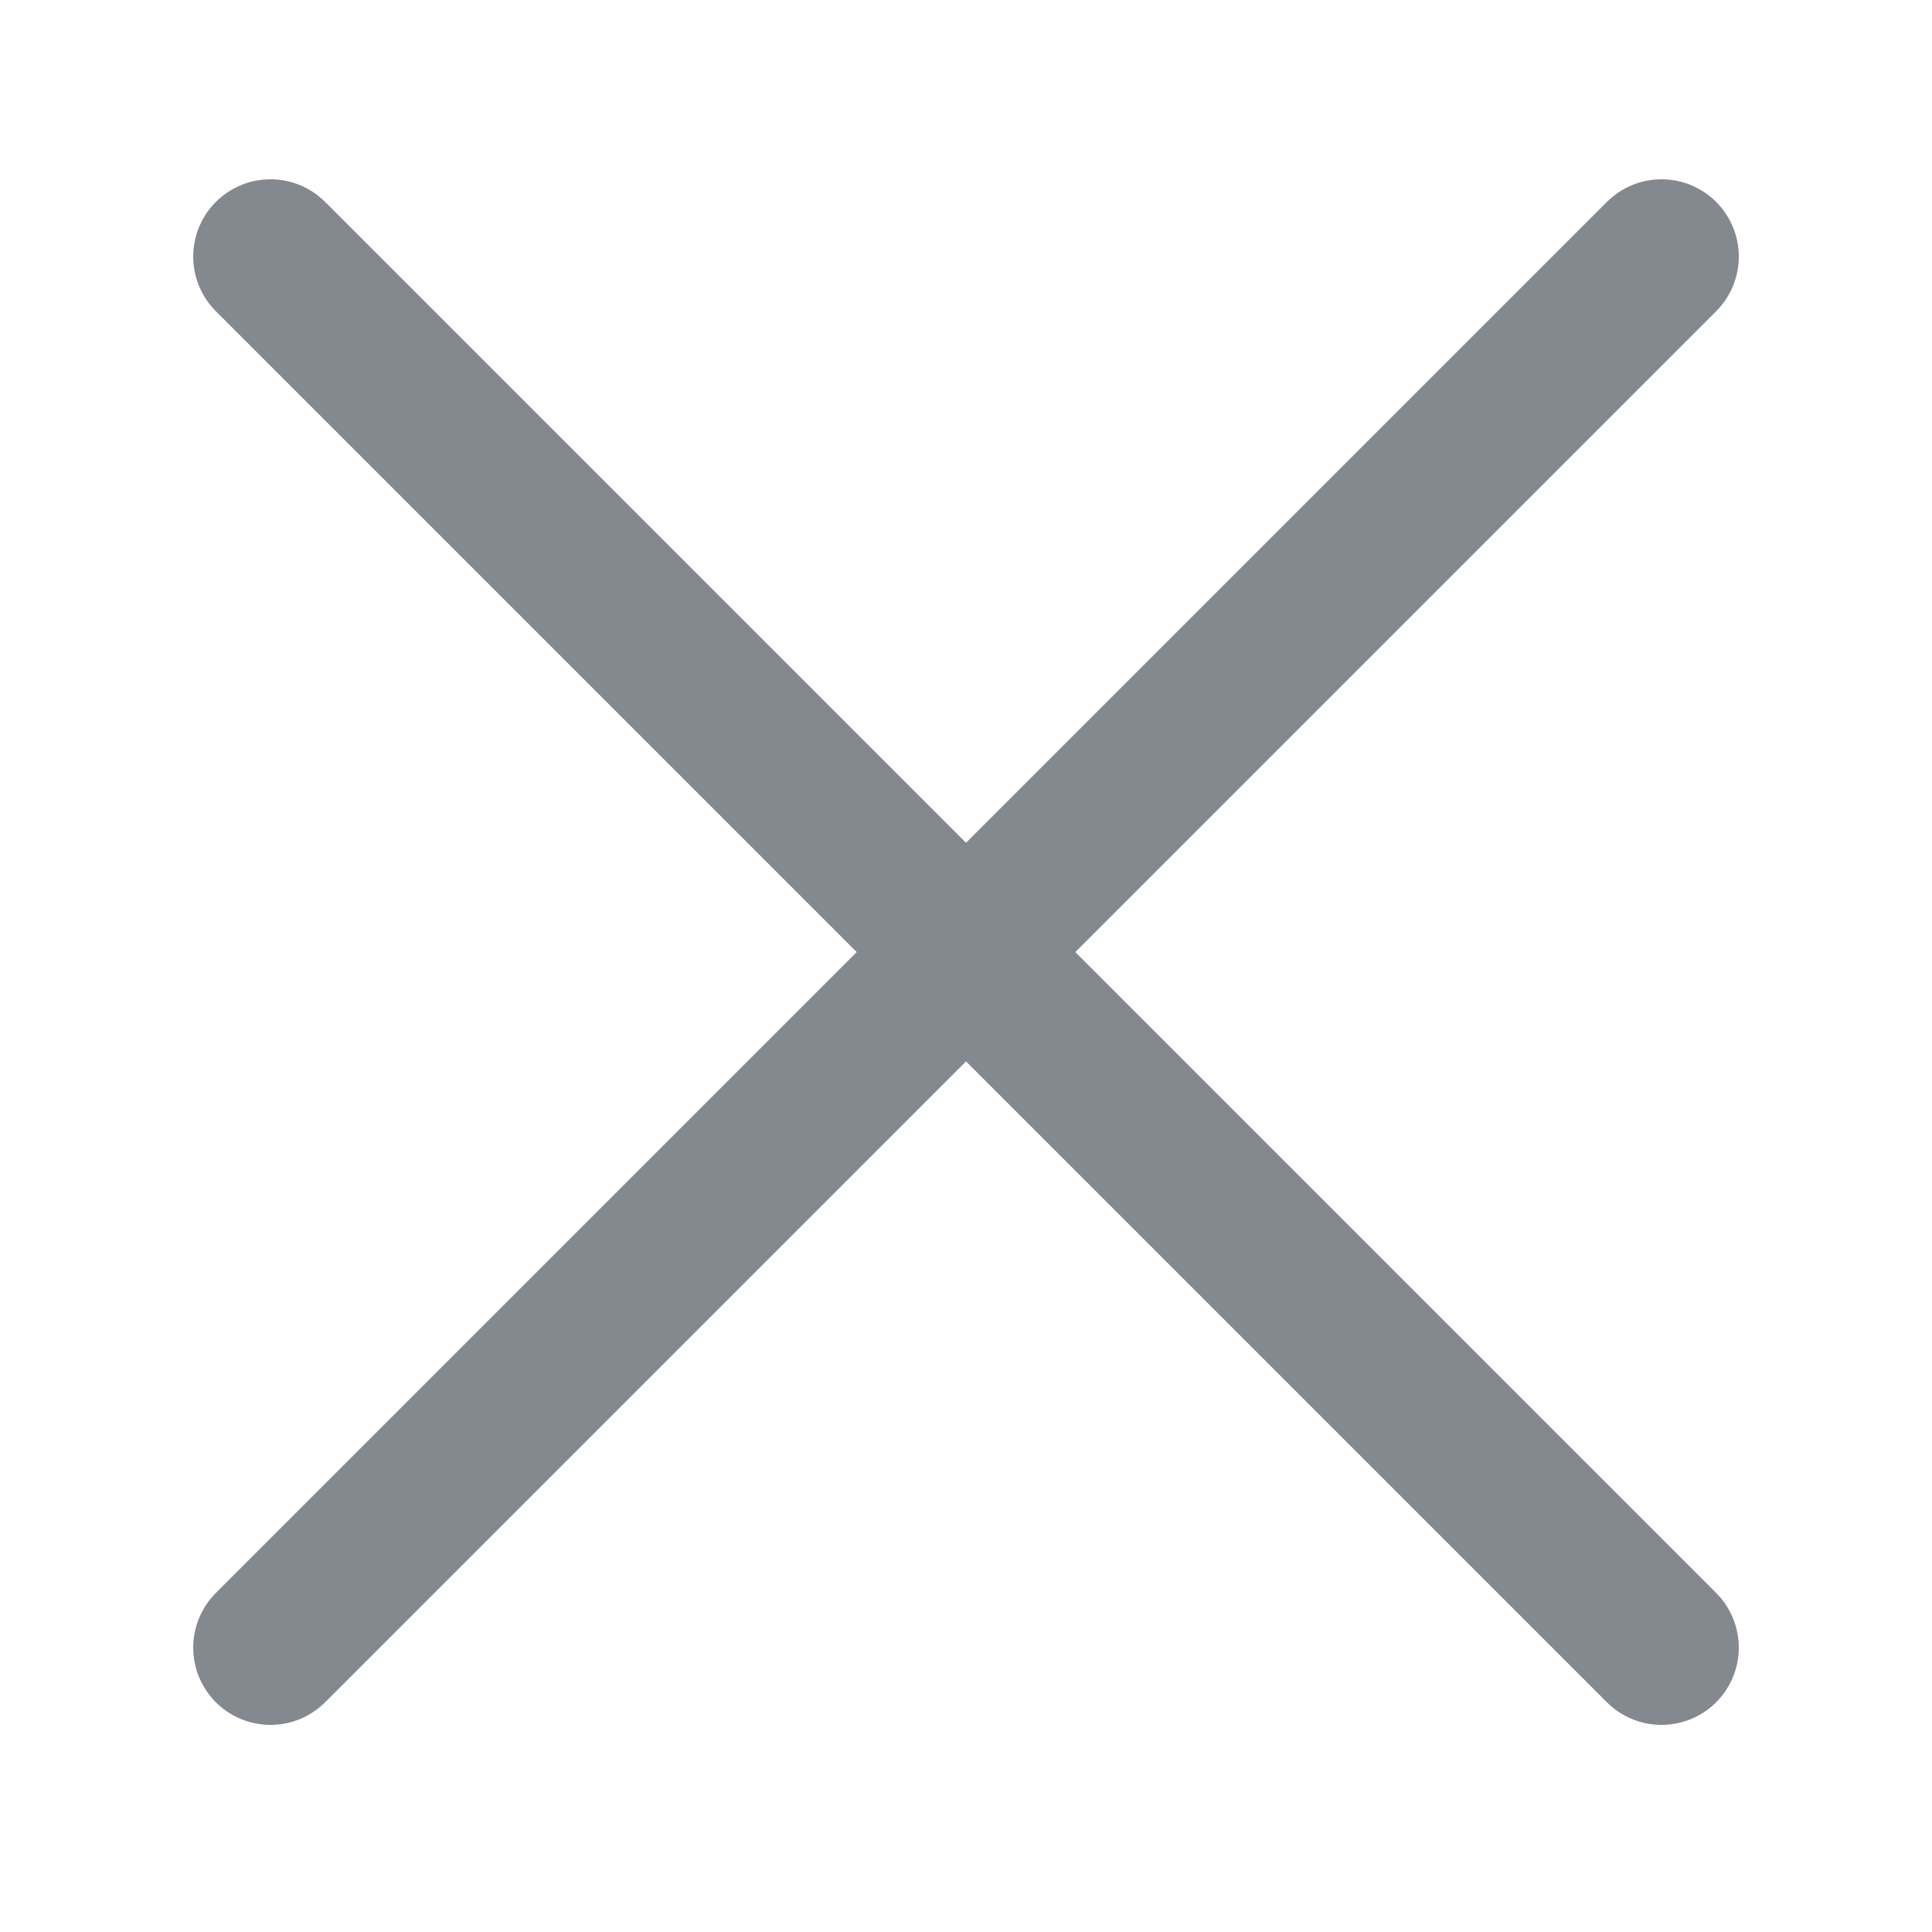
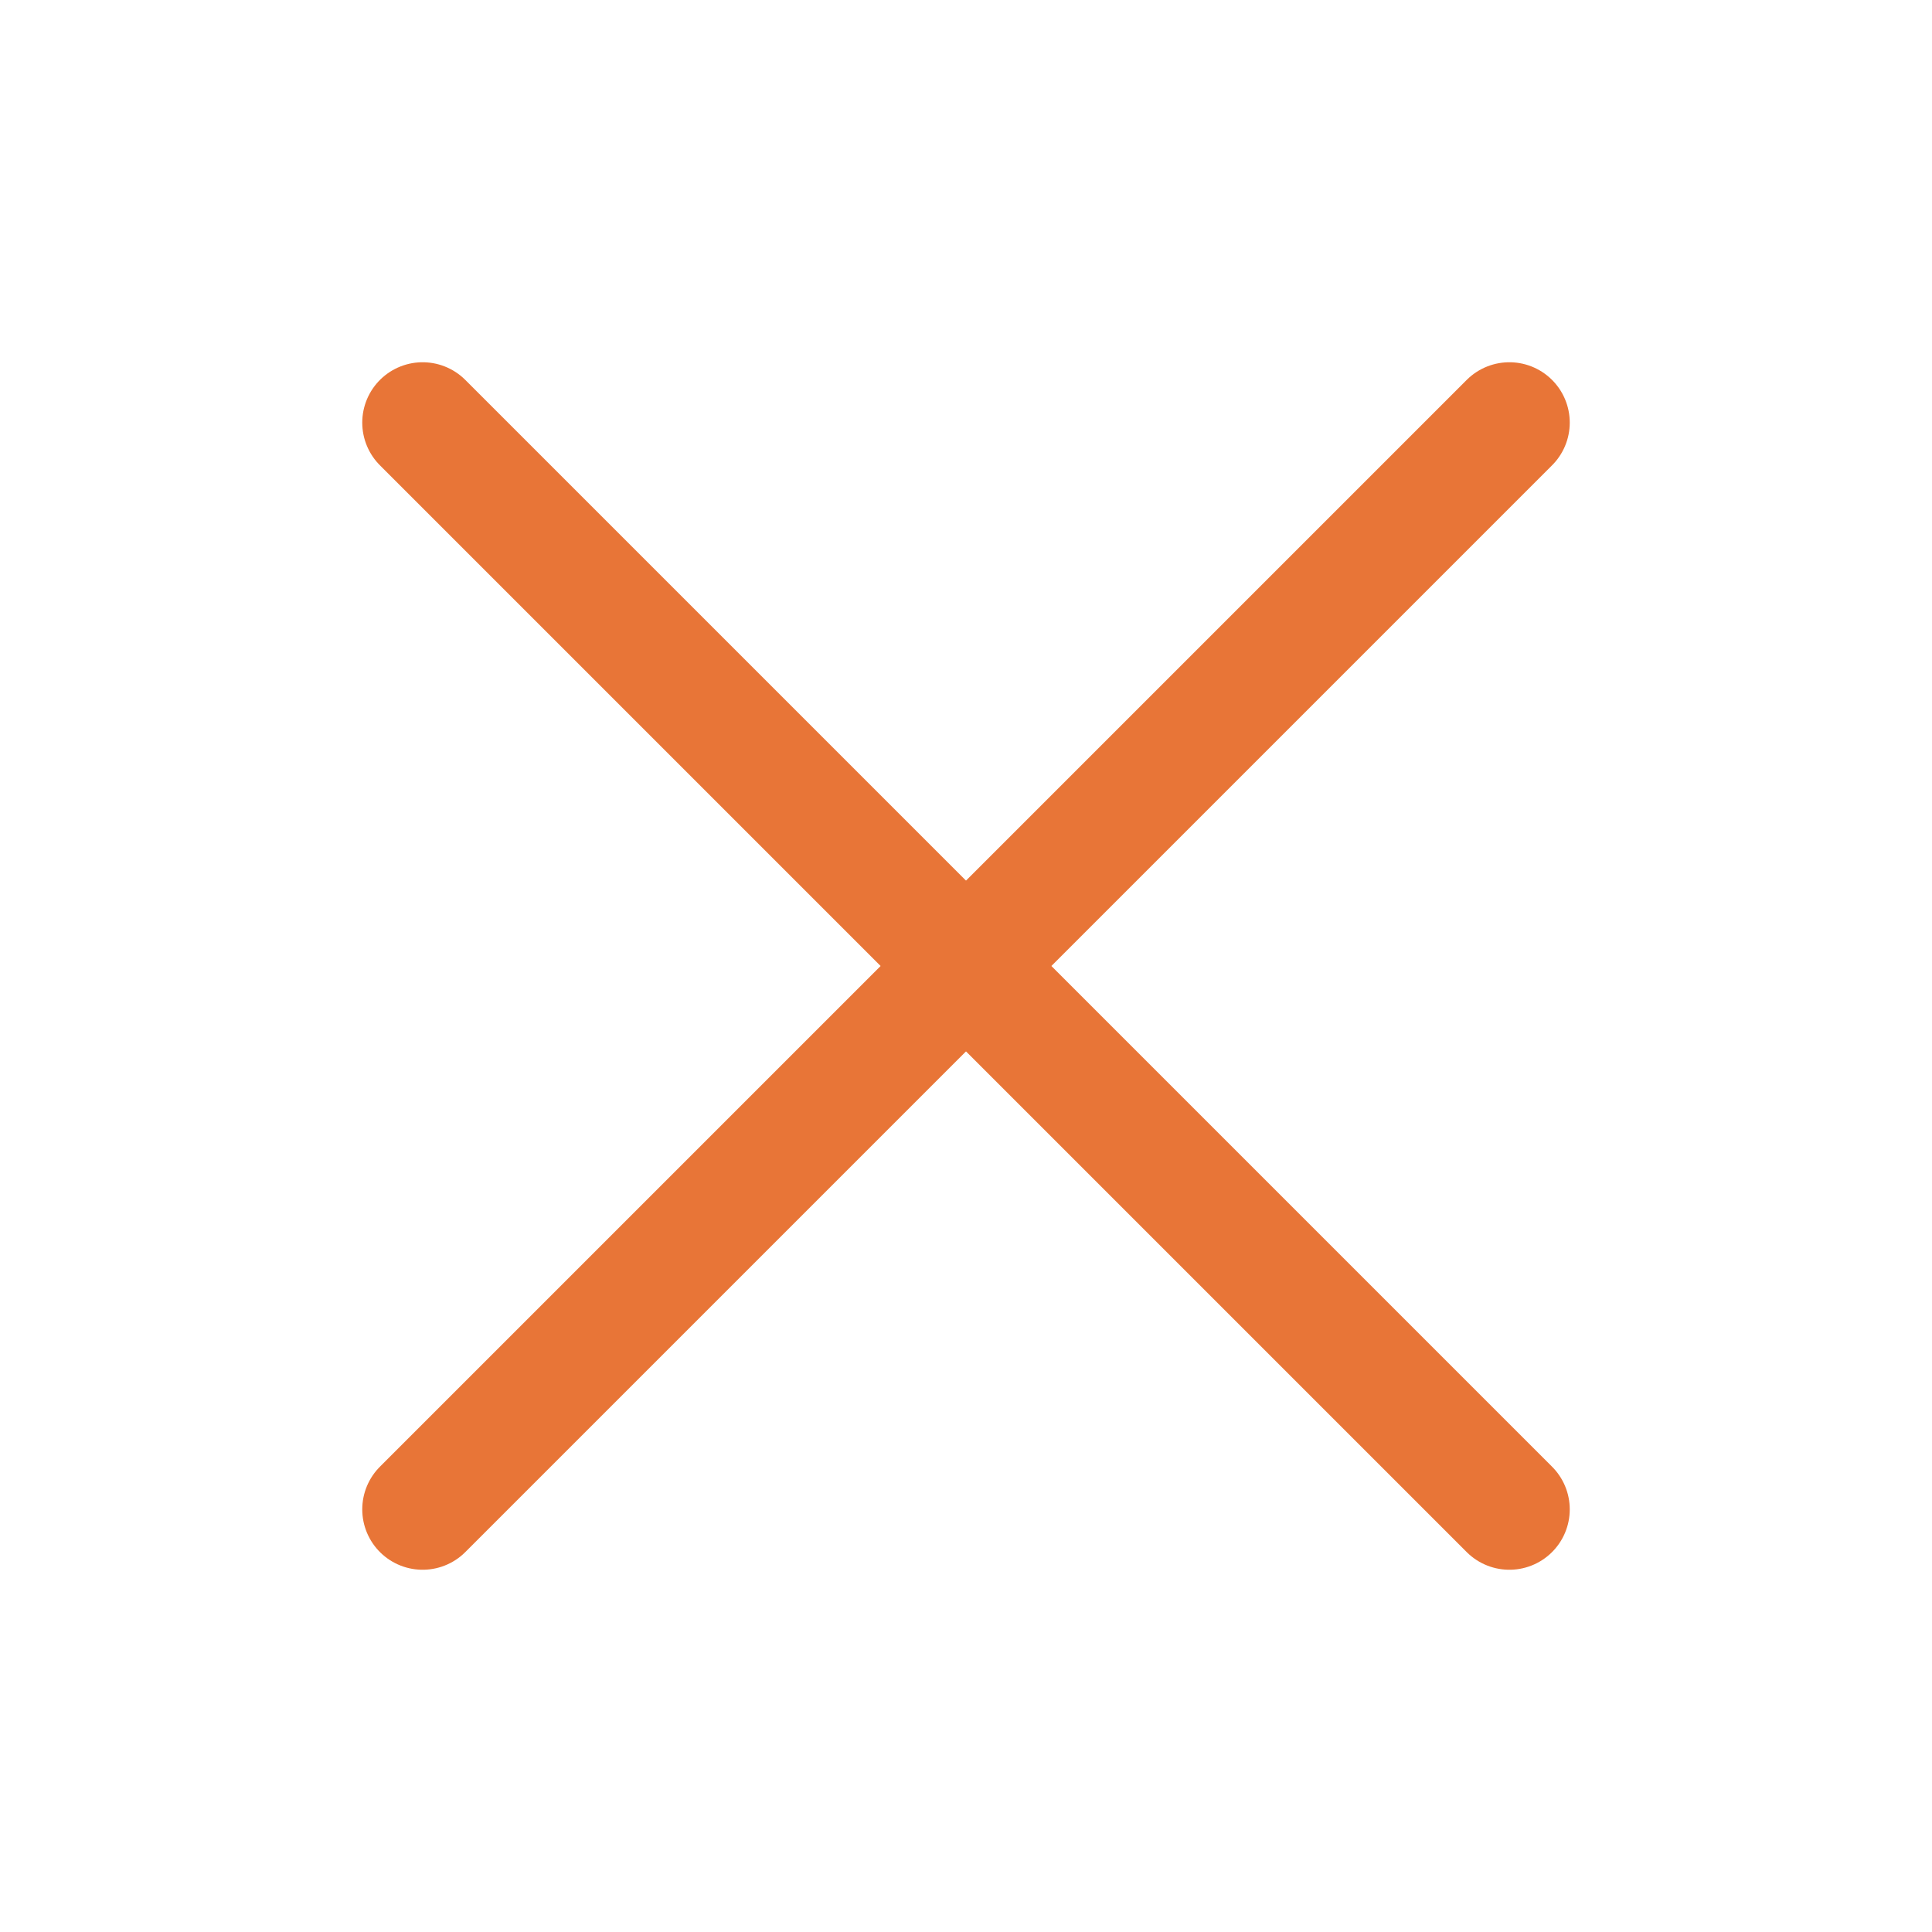
- <svg xmlns="http://www.w3.org/2000/svg" width="25px" height="25px" viewBox="-0.5 0 25 25" fill="none">
-   <path d="M3 21.32L21 3.32" stroke="#848990" stroke-width="2" stroke-linecap="round" stroke-linejoin="round" />
-   <path d="M3 3.32L21 21.32" stroke="#848990" stroke-width="2" stroke-linecap="round" stroke-linejoin="round" />
+ <svg xmlns="http://www.w3.org/2000/svg" width="32" height="32" viewBox="0 0 32 32" fill="none">
+   <path d="M25 7L7 25" stroke="#E87537" stroke-width="2" stroke-linecap="round" stroke-linejoin="round" />
+   <path d="M25 25L7 7" stroke="#E87537" stroke-width="2" stroke-linecap="round" stroke-linejoin="round" />
</svg>
